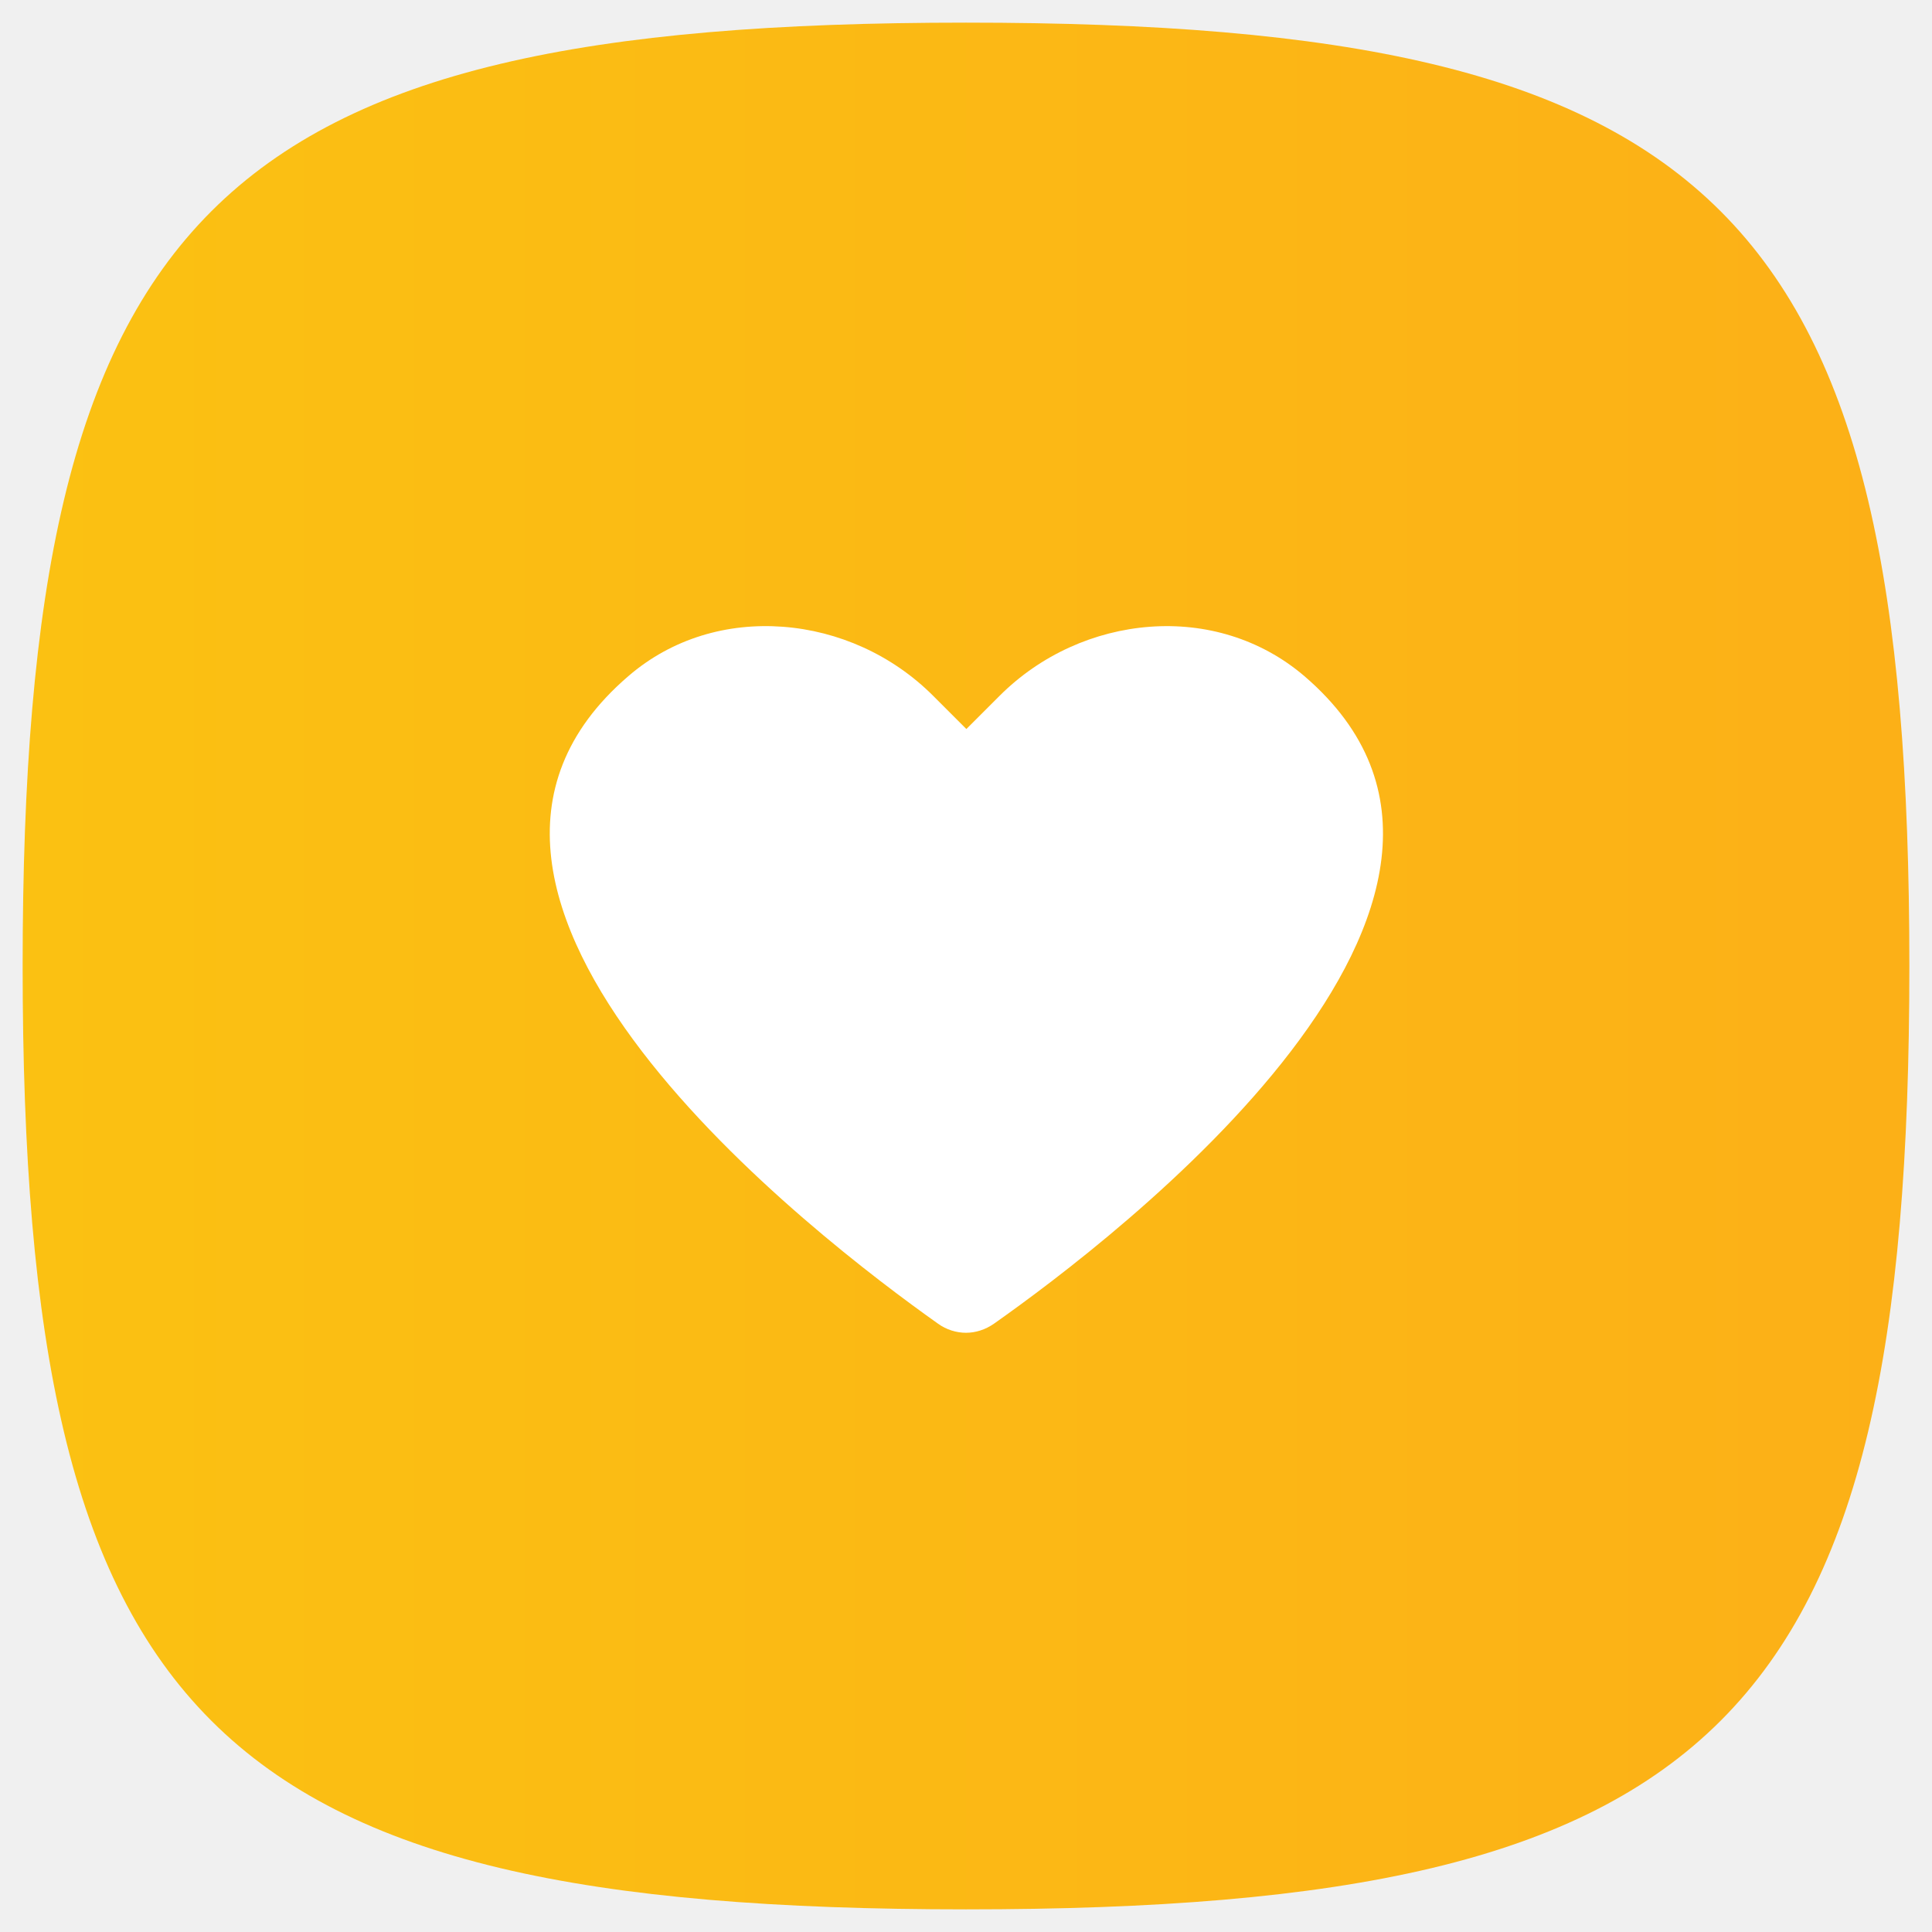
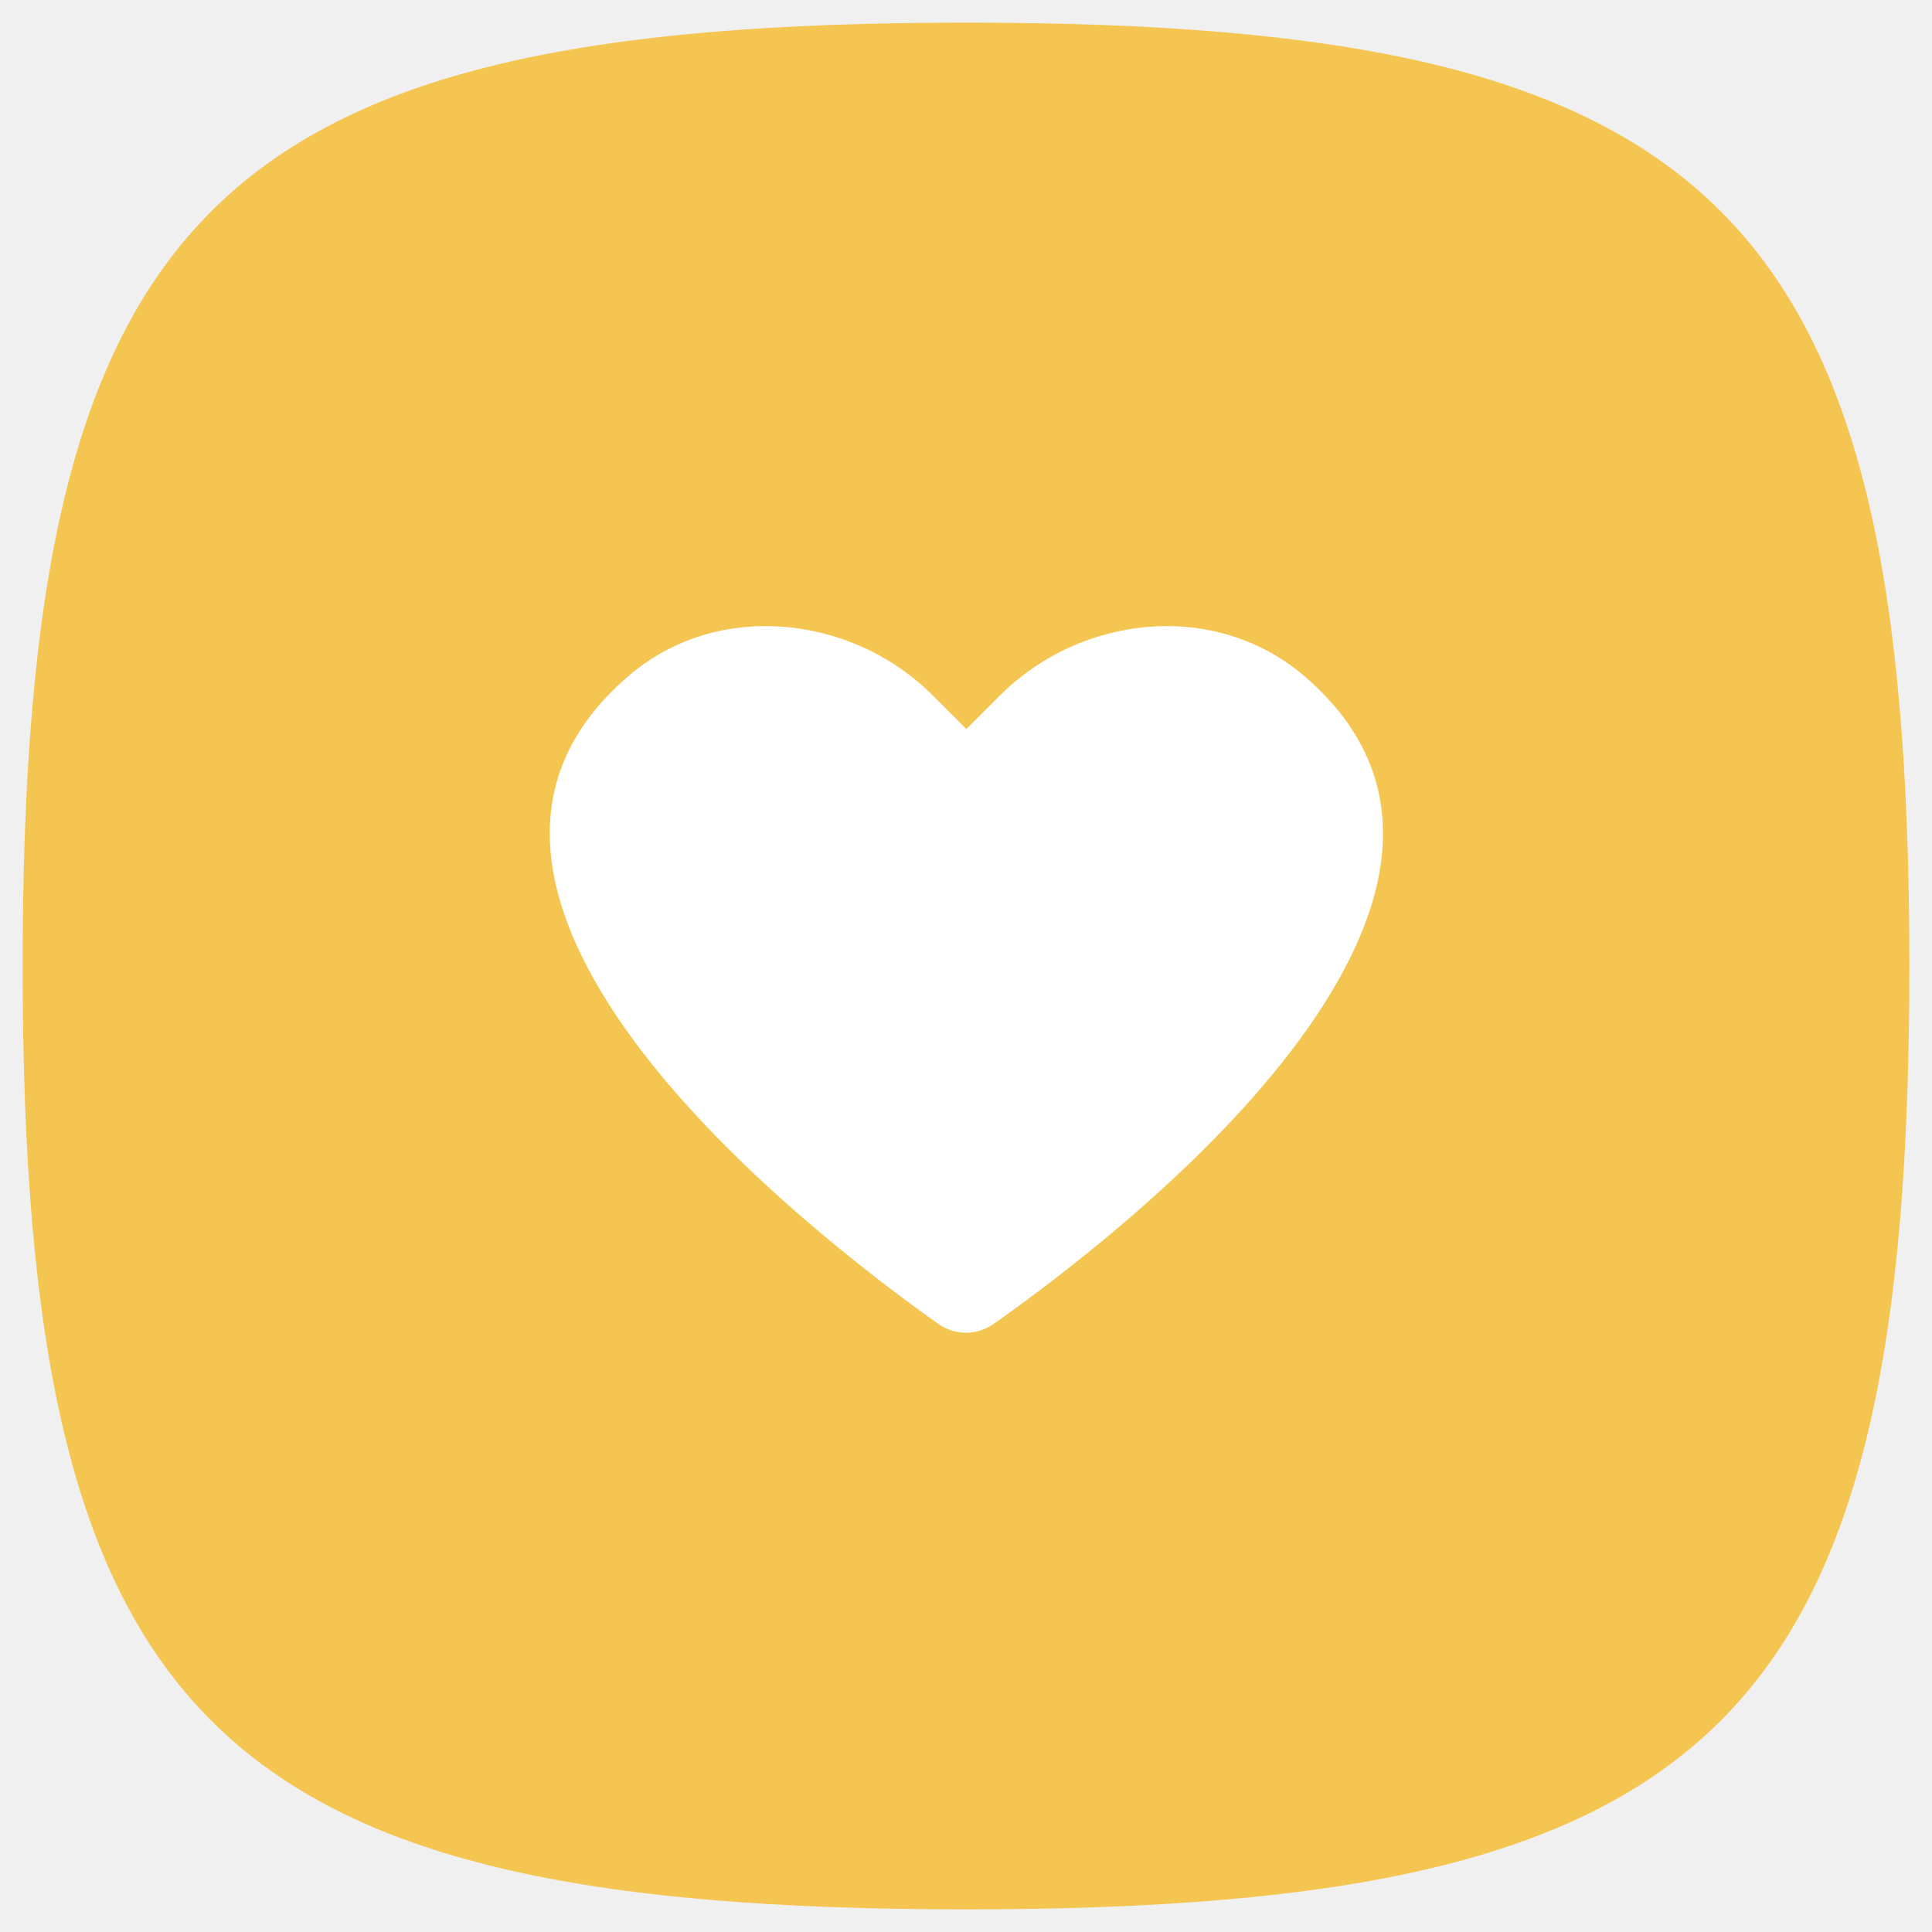
<svg xmlns="http://www.w3.org/2000/svg" version="1.1" id="giving-badge" x="0px" y="0px" viewBox="0 0 512 512" style="enable-background:new 0 0 512 512;" xml:space="preserve">
  <style type="text/css">
- 	.giving0{fill:url(#giving);}
+ 	.giving0{fill:#F4C551;}
	.giving1{fill:#FFFFFF;}
</style>
  <g>
-     <linearGradient id="giving" gradientUnits="userSpaceOnUse" x1="0" y1="-4.882804e-07" x2="1" y2="-4.882804e-07" gradientTransform="matrix(500 0 0 -500 6 256)">
-       <stop offset="0" style="stop-color:#FBC112" />
-       <stop offset="1" style="stop-color:#FCB017" />
-     </linearGradient>
    <path class="giving0" d="M256,6C156,6,93.5,18.5,56,56S6,156,6,256c0,100,12.5,162.5,50,200s100,50,200,50c100,0,162.5-12.5,200-50   s50-100,50-200c0-100-12.5-162.5-50-200S356,6,256,6z" />
    <path class="giving1" d="M263.4,350.8c-2.3,1.6-4.9,2.4-7.4,2.4s-5.2-0.8-7.4-2.4c-15.8-11.2-53.4-39.4-78.5-72.2s-37.7-70.1-3.6-99.4   c11.7-10.1,26.4-14.2,41-13.1s28.9,7.4,39.8,18.3l4.4,4.4l4.4,4.4l4.4-4.4l4.4-4.4c10.9-10.9,25.2-17.2,39.8-18.3s29.3,3.1,41,13.1   c34.1,29.3,21.5,66.6-3.6,99.4S279.3,339.6,263.4,350.8z" />
  </g>
</svg>
